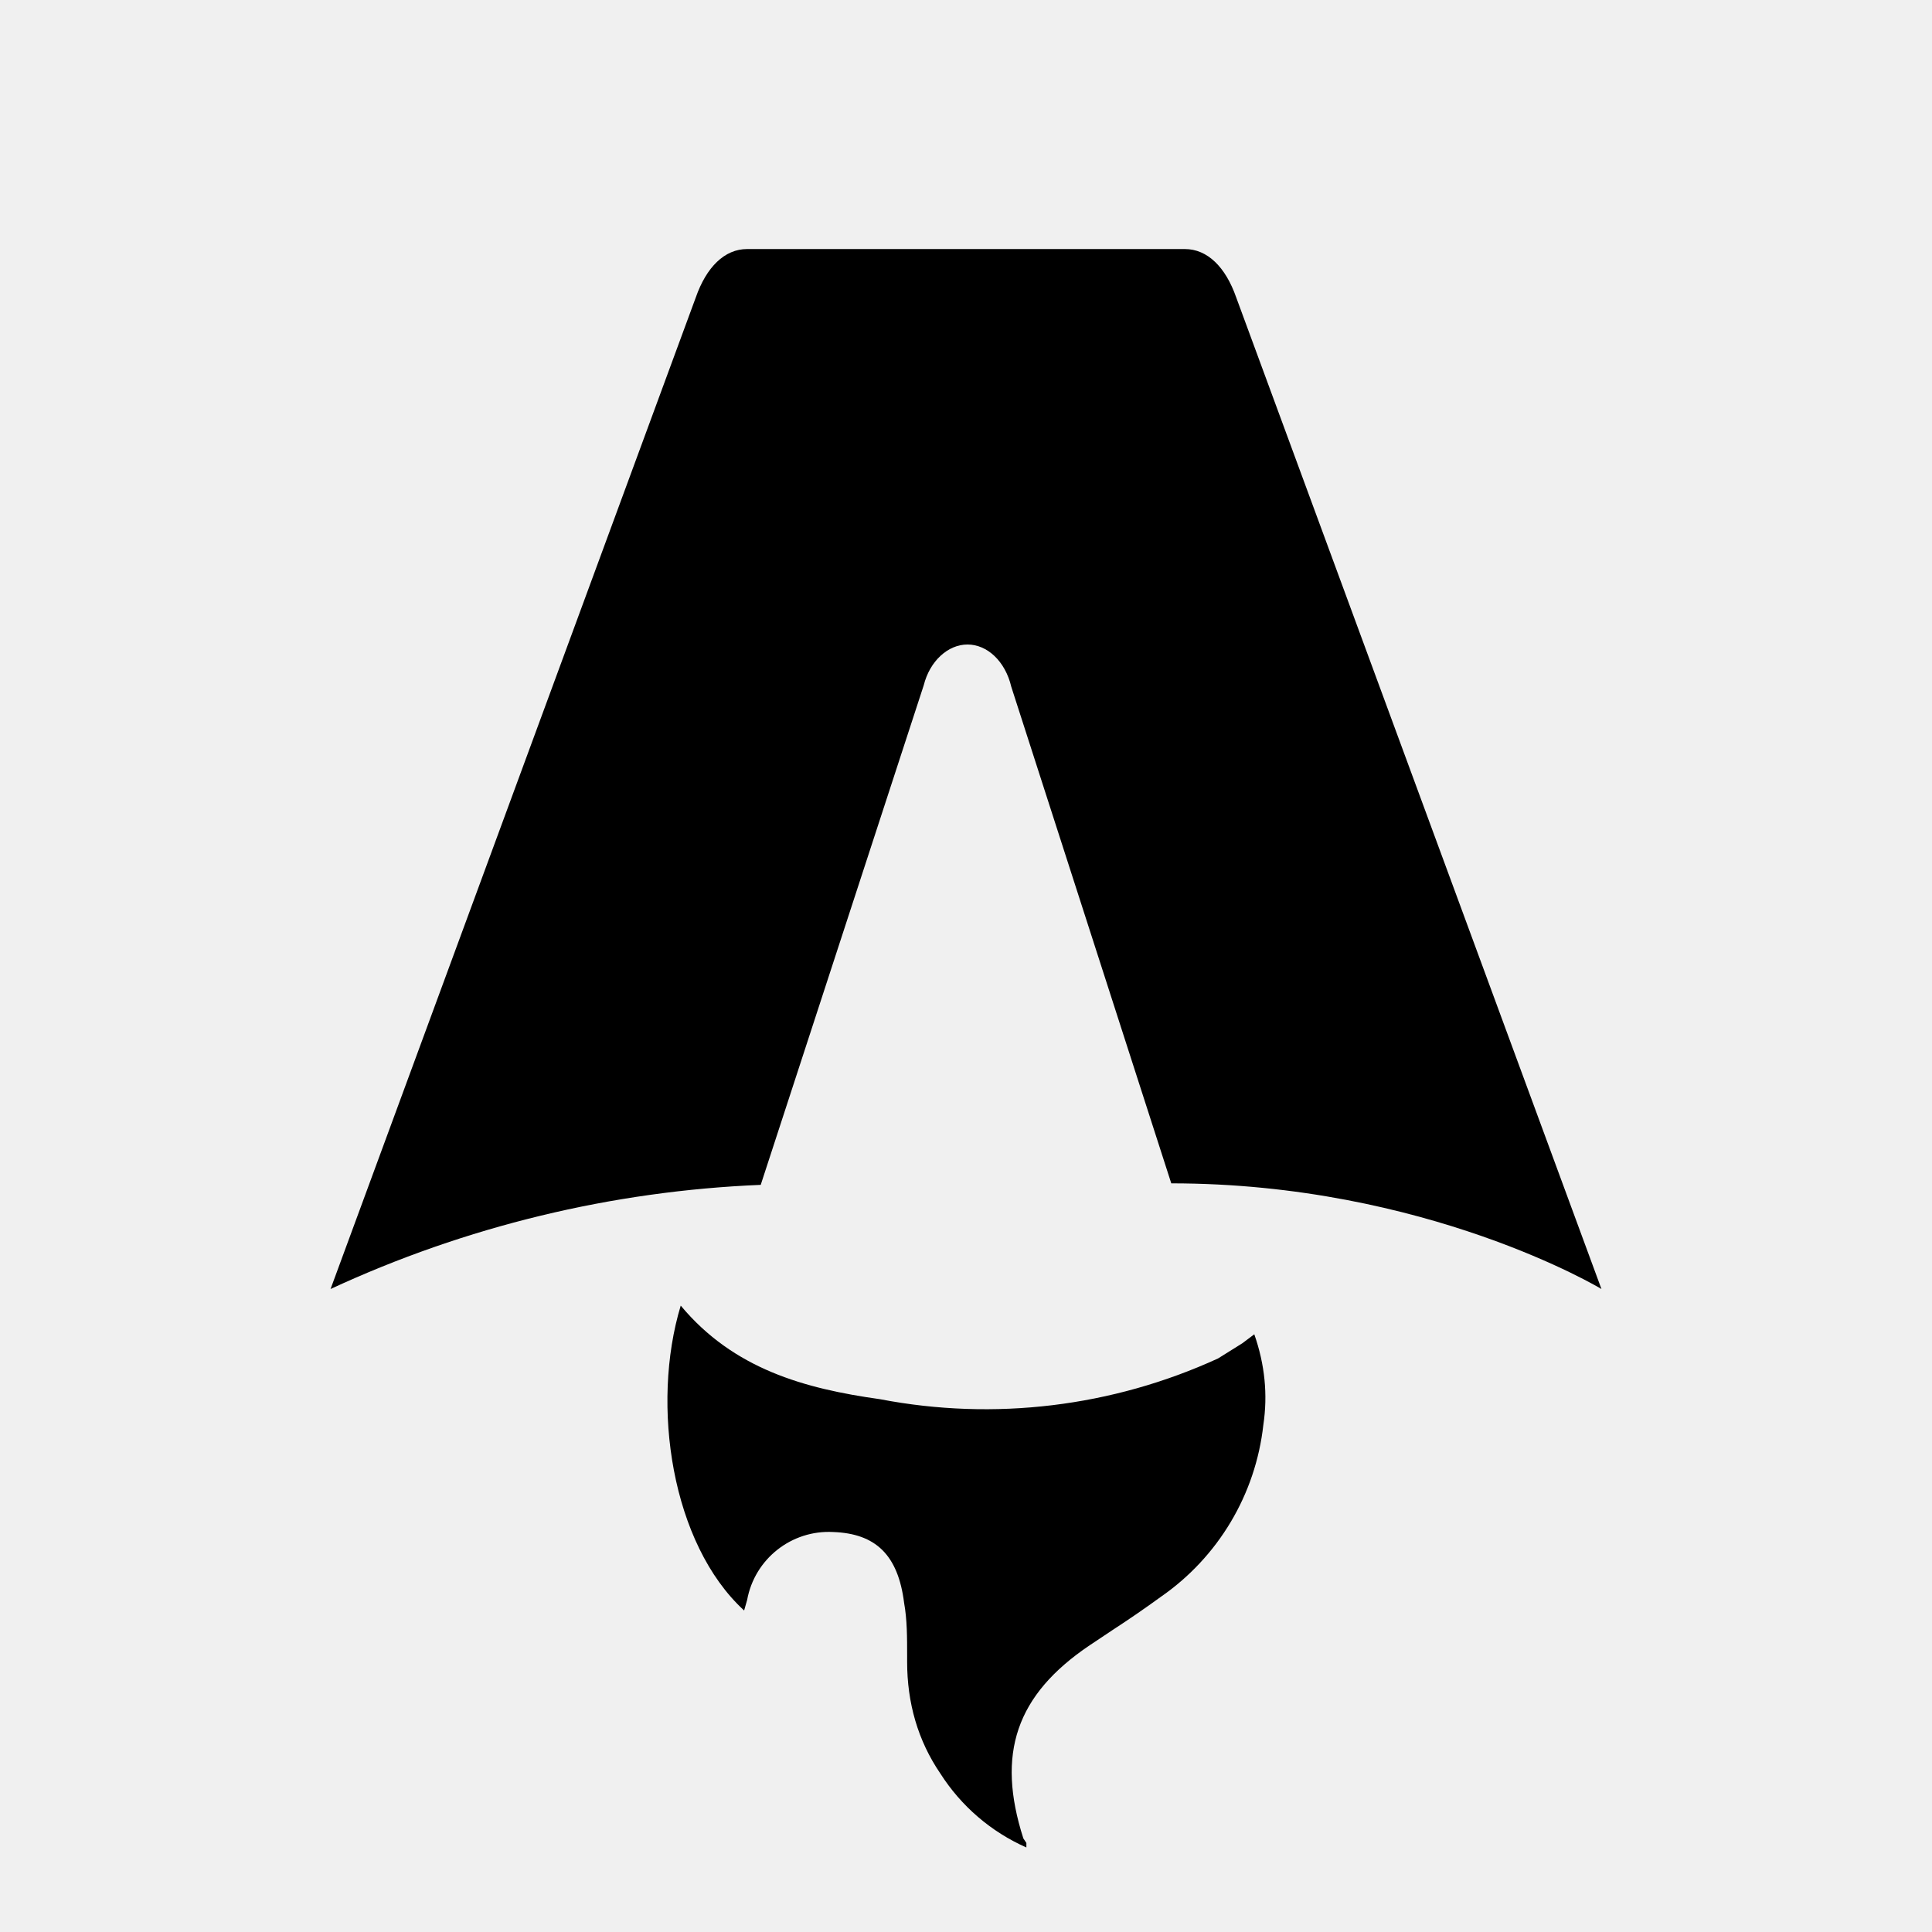
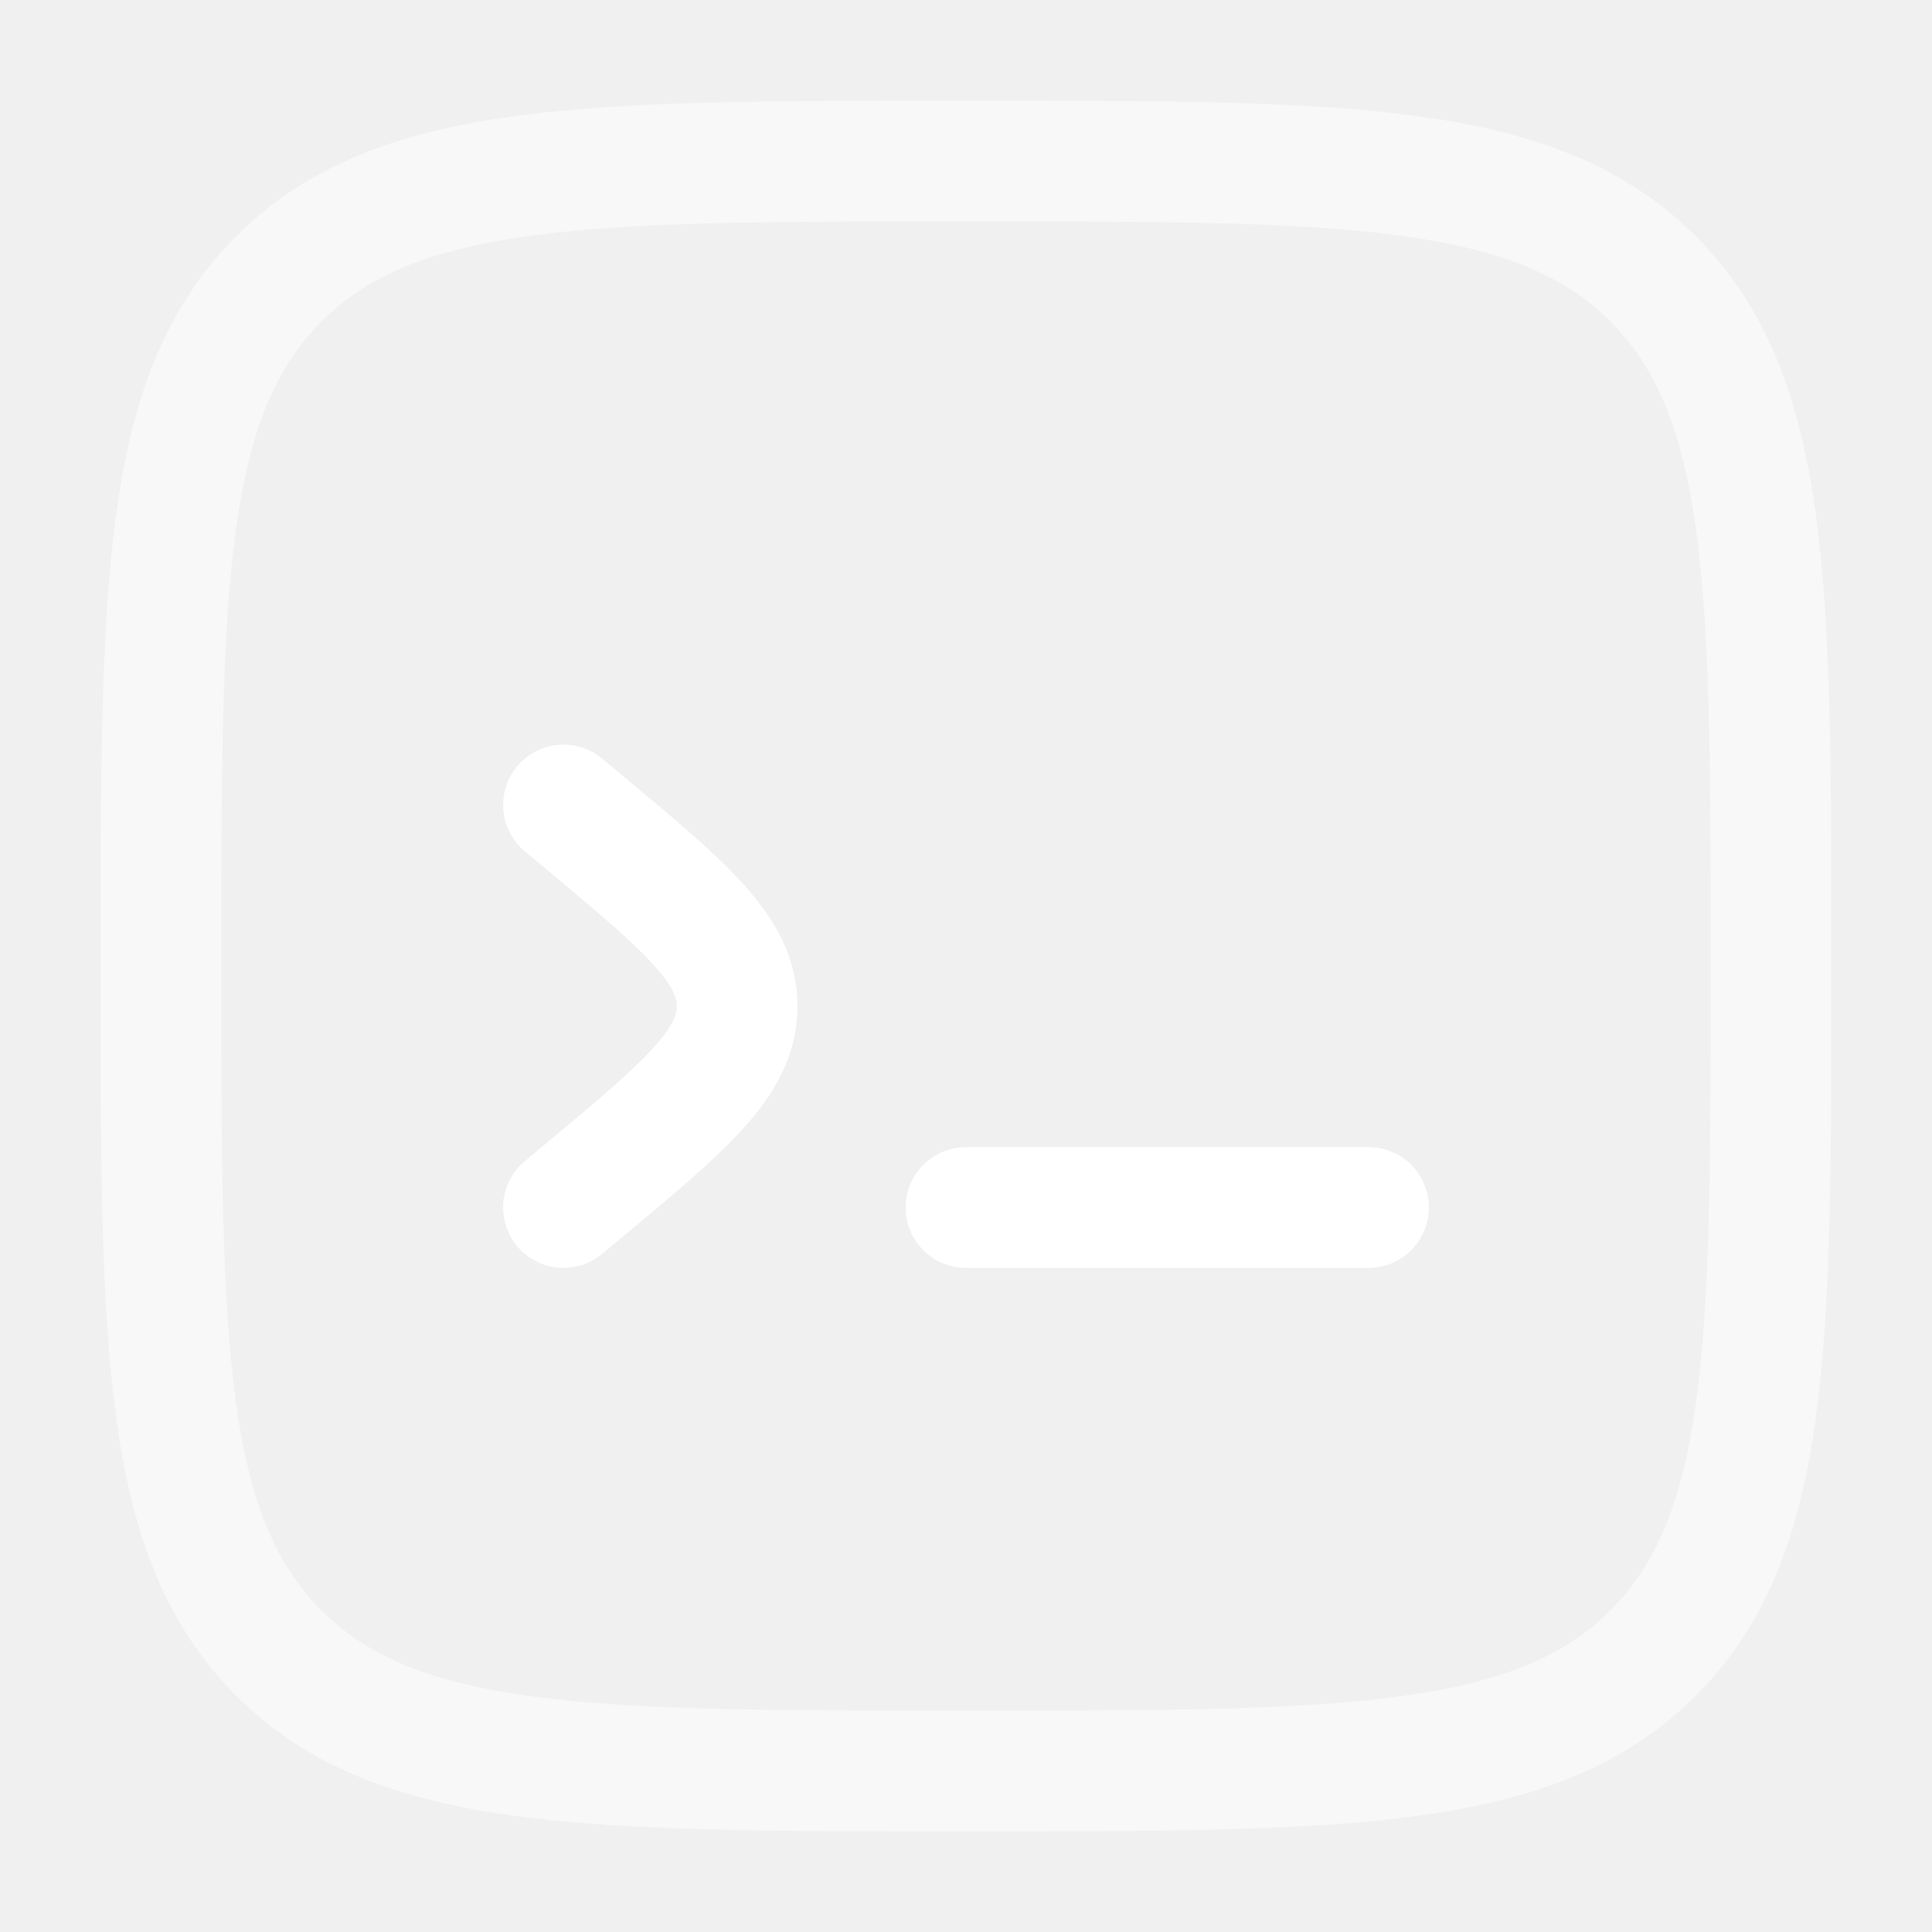
- <svg xmlns="http://www.w3.org/2000/svg" fill="none" viewBox="0 0 128 128">
-   <path d="M50.4 78.5a75.1 75.1 0 0 0-28.5 6.9l24.2-65.7c.7-2 1.9-3.2 3.4-3.2h29c1.5 0 2.7 1.2 3.4 3.2l24.2 65.7s-11.6-7-28.5-7L67 45.5c-.4-1.7-1.6-2.8-2.9-2.8-1.3 0-2.5 1.1-2.9 2.7L50.4 78.5Zm-1.1 28.2Zm-4.2-20.2c-2 6.6-.6 15.8 4.2 20.2a17.5 17.5 0 0 1 .2-.7 5.5 5.5 0 0 1 5.7-4.5c2.8.1 4.3 1.5 4.7 4.7.2 1.1.2 2.3.2 3.5v.4c0 2.7.7 5.2 2.2 7.4a13 13 0 0 0 5.7 4.9v-.3l-.2-.3c-1.8-5.6-.5-9.5 4.4-12.8l1.5-1a73 73 0 0 0 3.2-2.2 16 16 0 0 0 6.8-11.4c.3-2 .1-4-.6-6l-.8.6-1.6 1a37 37 0 0 1-22.4 2.7c-5-.7-9.7-2-13.2-6.2Z" />
-   <style>
-         path { fill: #000; }
-         @media (prefers-color-scheme: dark) {
-             path { fill: #FFF; }
-         }
-     </style>
+ <svg xmlns="http://www.w3.org/2000/svg" width="800px" height="800px" viewBox="0 0 24 24" fill="none">
+   <g id="SVGRepo_bgCarrier" stroke-width="0" />
+   <g id="SVGRepo_tracerCarrier" stroke-linecap="round" stroke-linejoin="round" />
+   <g id="SVGRepo_iconCarrier">
+     <path opacity="0.5" d="M2 12C2 7.286 2 4.929 3.464 3.464C4.929 2 7.286 2 12 2C16.714 2 19.071 2 20.535 3.464C22 4.929 22 7.286 22 12C22 16.714 22 19.071 20.535 20.535C19.071 22 16.714 22 12 22C7.286 22 4.929 22 3.464 20.535C2 19.071 2 16.714 2 12Z" stroke="#ffffff" stroke-width="1.5" />
+     <path d="M17 15H14.5H12" stroke="#ffffff" stroke-width="1.5" stroke-linecap="round" />
+     <path d="M7 10L7.234 10.195C8.516 11.263 9.157 11.797 9.157 12.5C9.157 13.203 8.516 13.737 7.234 14.805L7 15" stroke="#ffffff" stroke-width="1.5" stroke-linecap="round" />
+   </g>
</svg>
